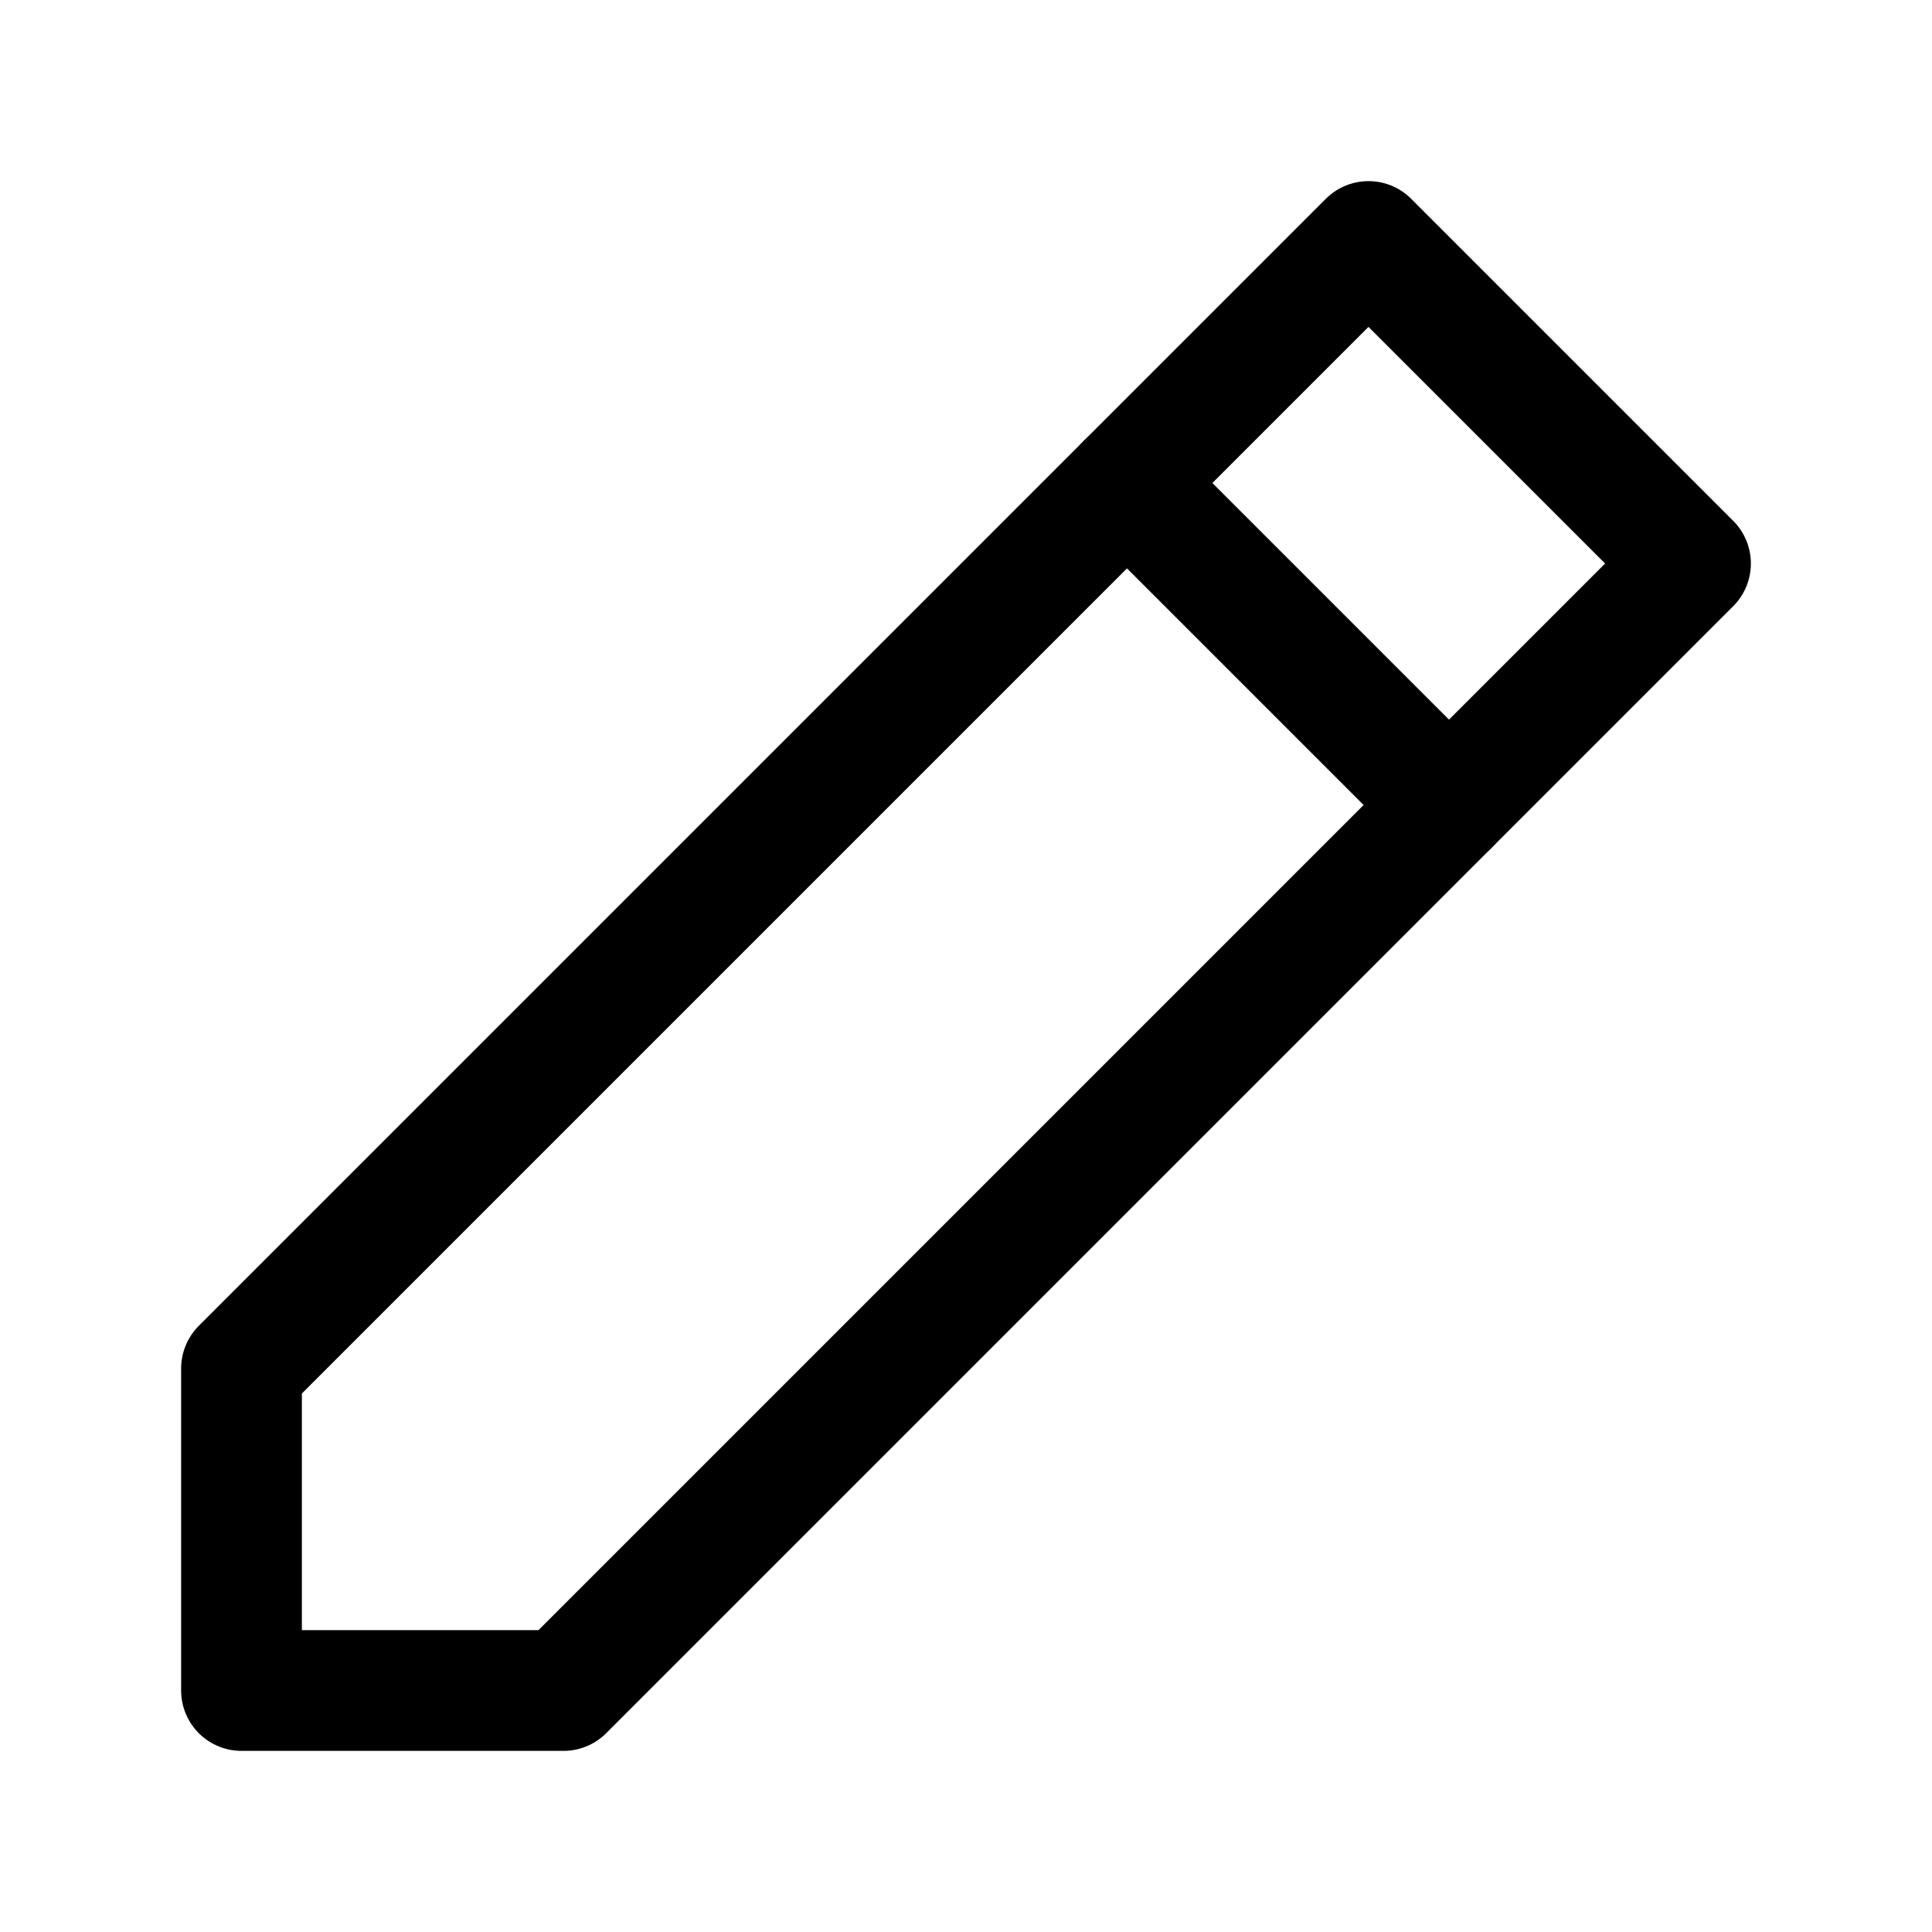
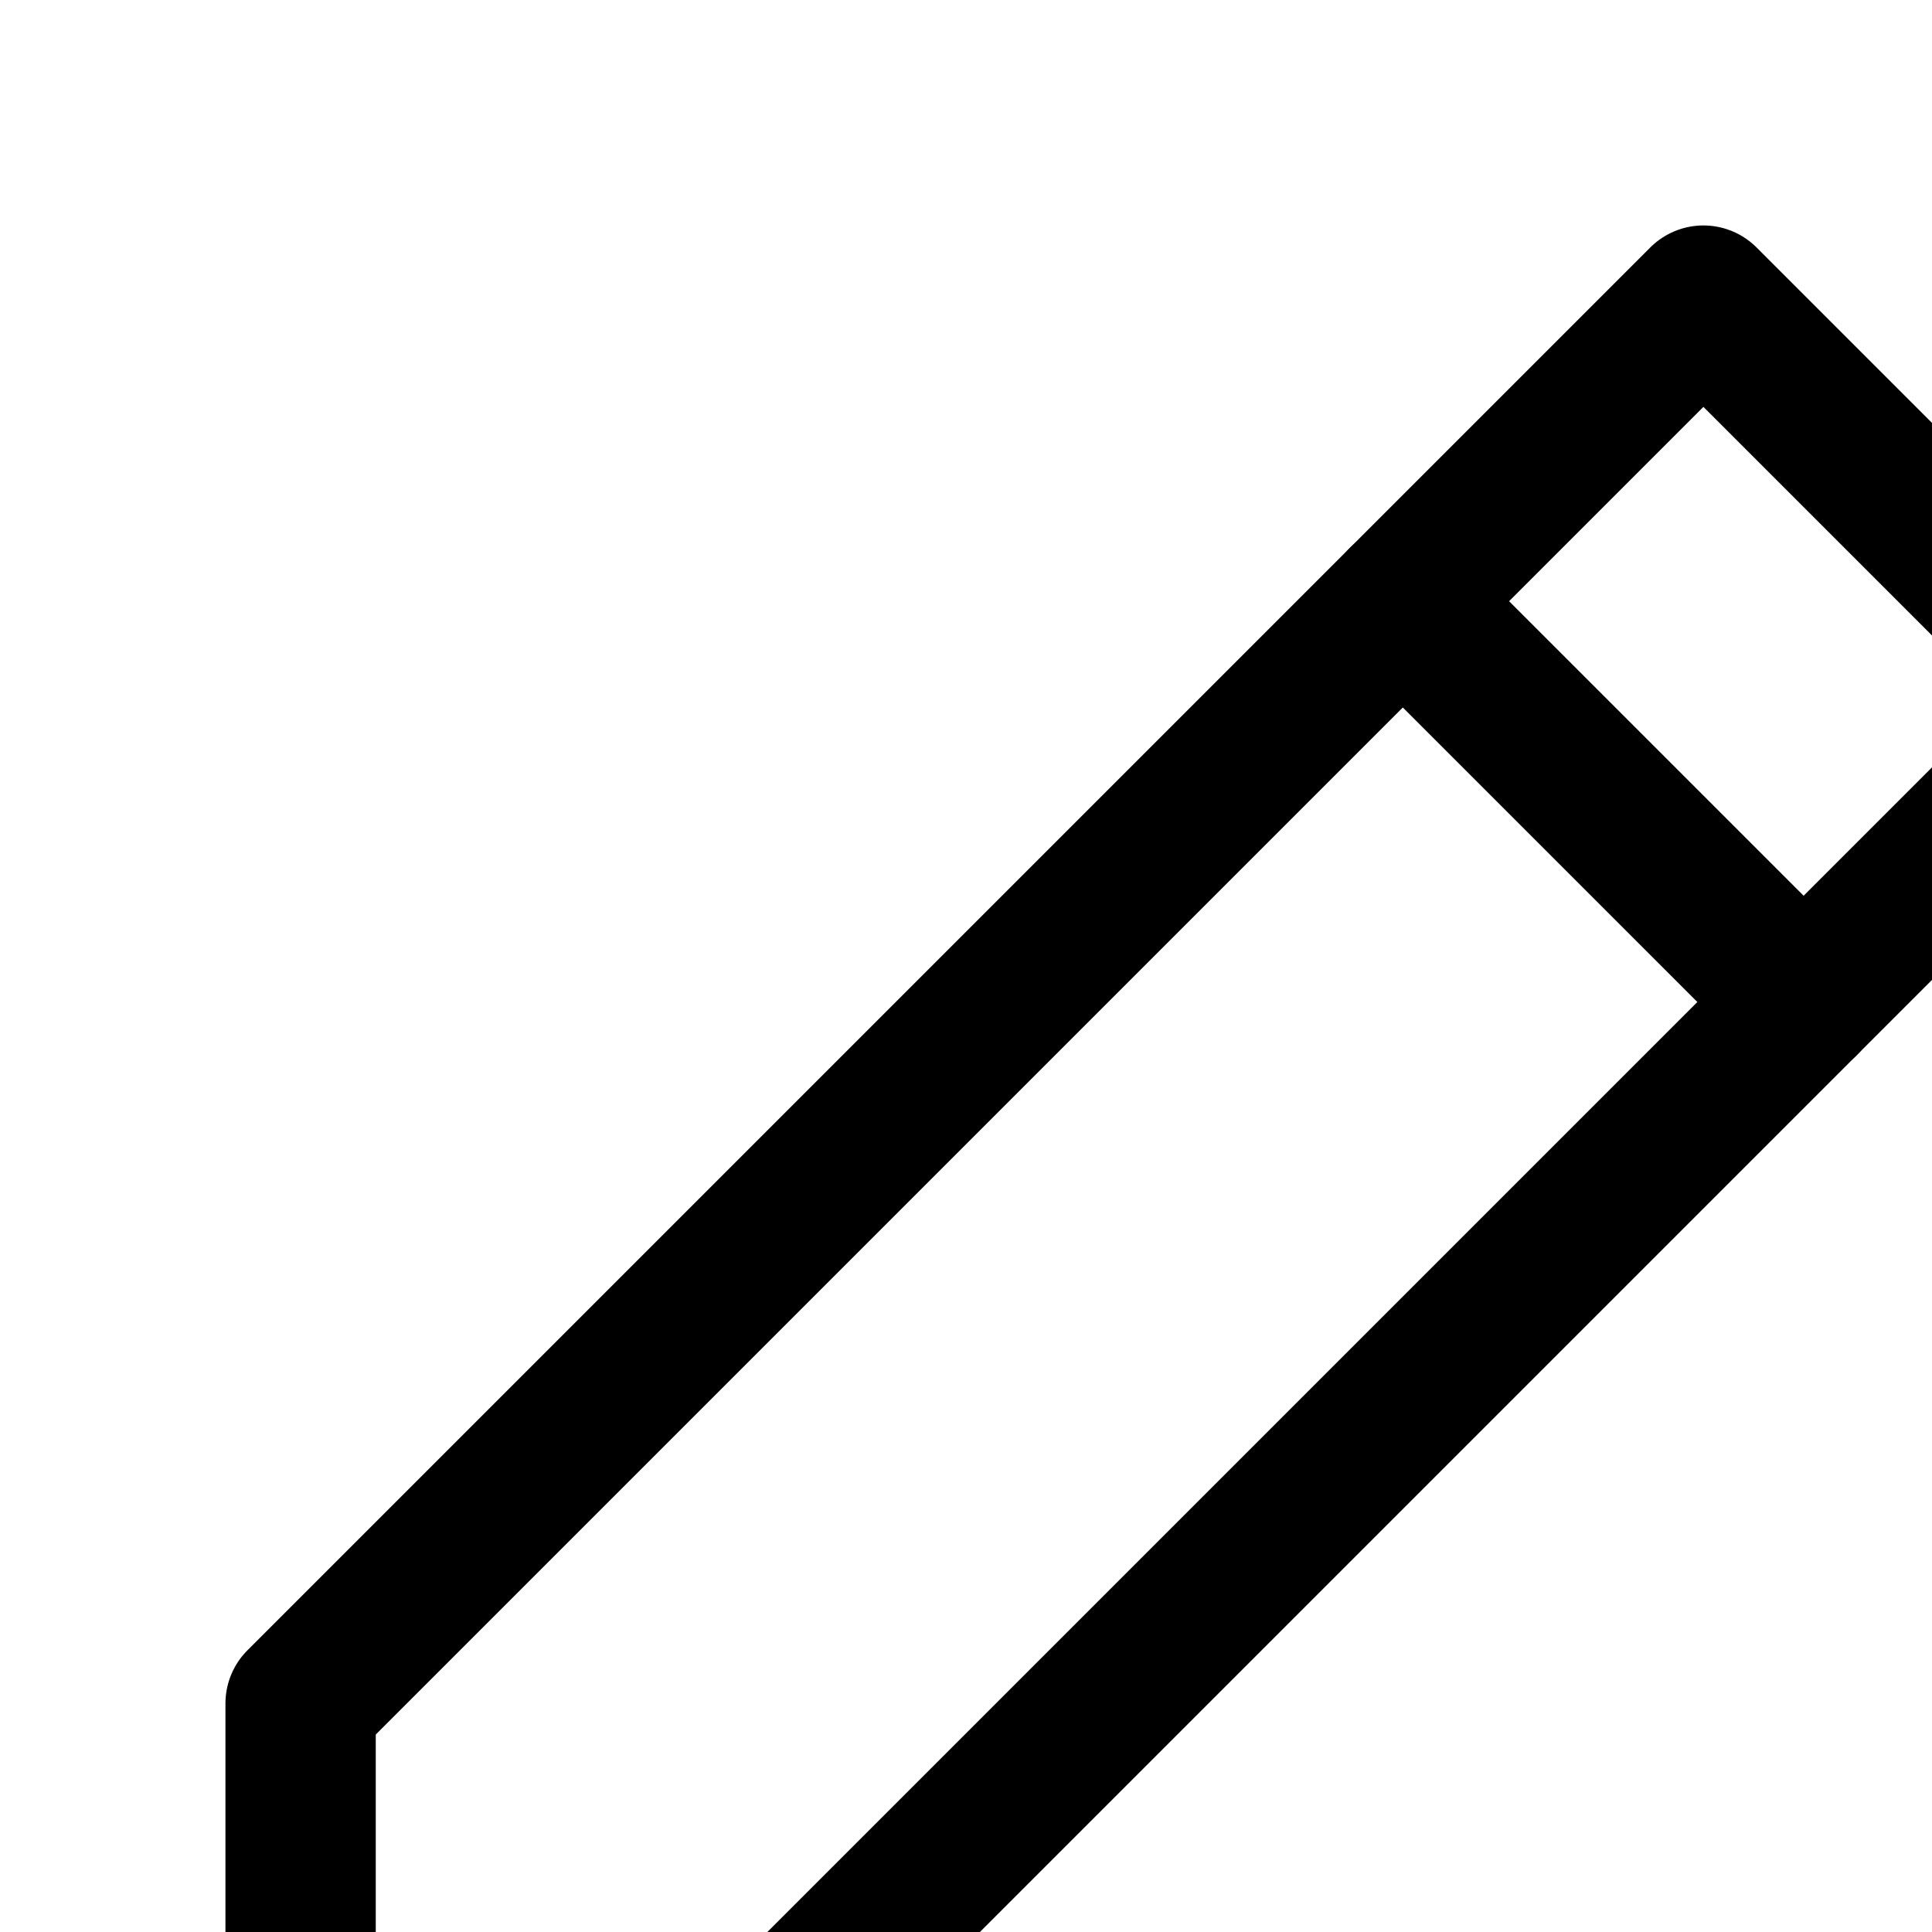
- <svg xmlns="http://www.w3.org/2000/svg" width="24" height="24" viewBox="0 0 24 24" fill="none" stroke="currentColor" stroke-width="1.5" stroke-linecap="round" stroke-linejoin="round">
+ <svg xmlns="http://www.w3.org/2000/svg" fill="none" stroke="currentColor" stroke-width="1.5" stroke-linecap="round" stroke-linejoin="round">
  <path d="M17 3l4 4L7 21H3v-4L17 3z" />
  <line x1="14" y1="6" x2="18" y2="10" />
</svg>
